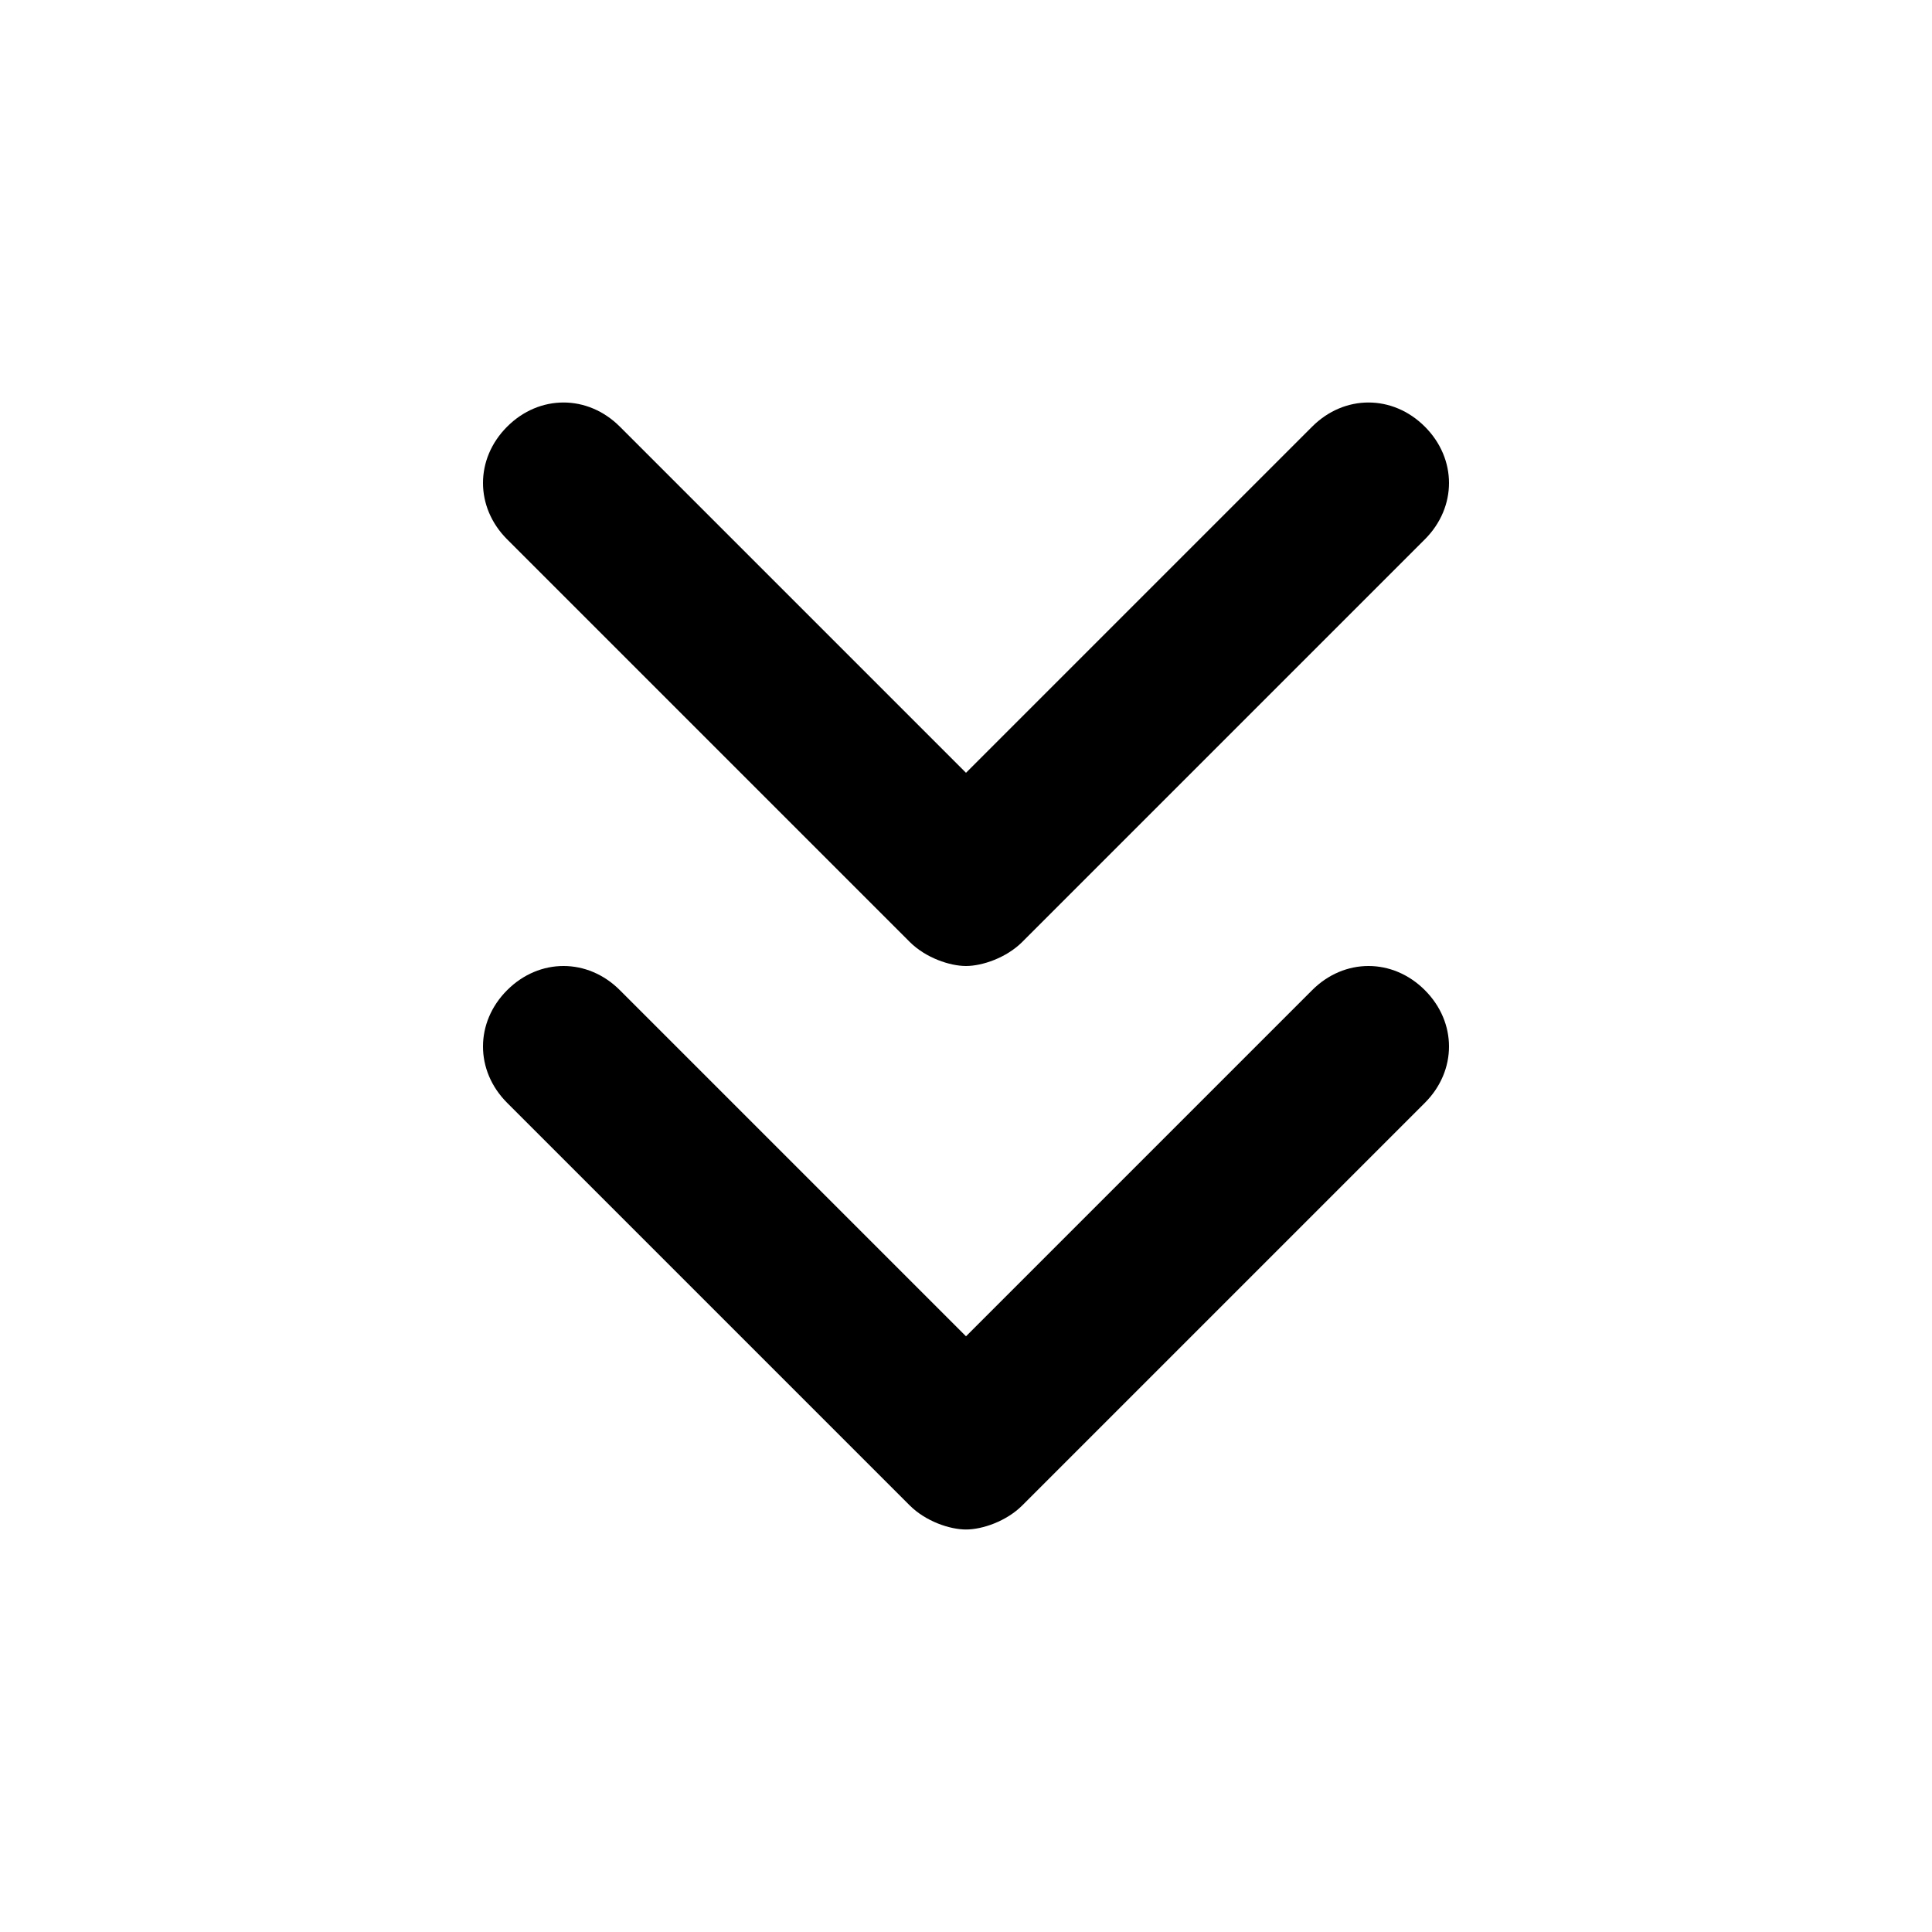
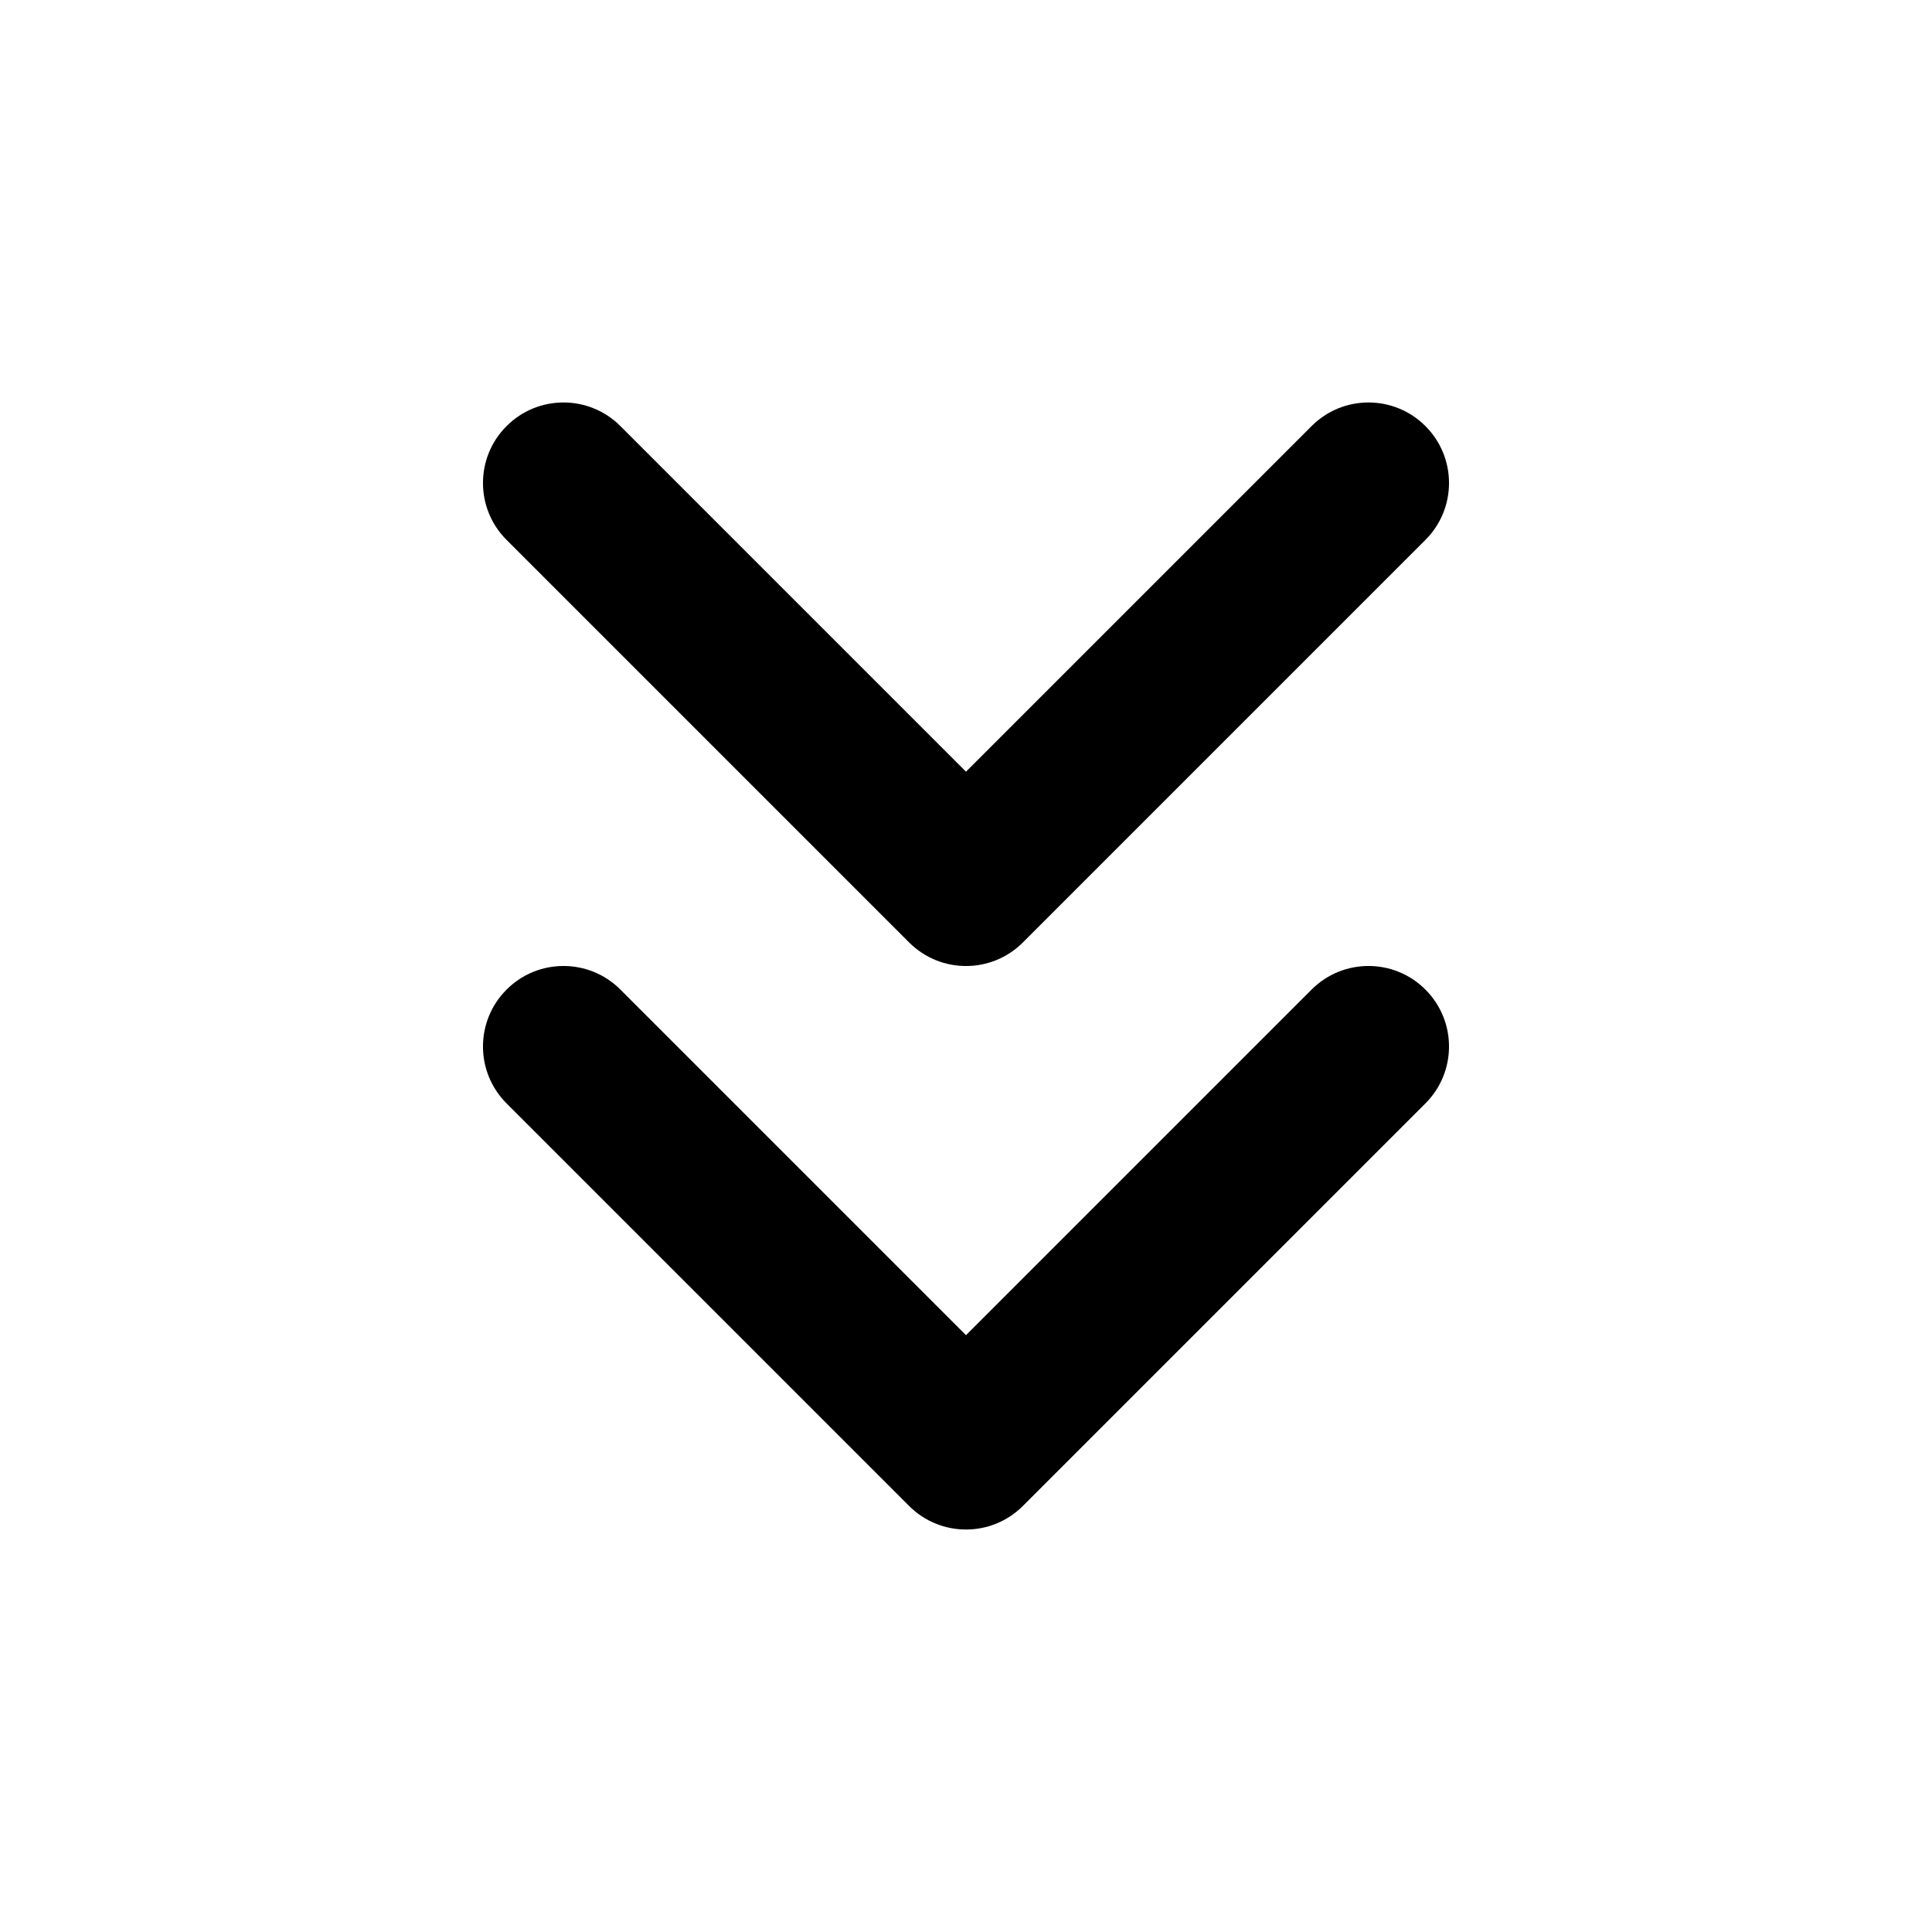
- <svg xmlns="http://www.w3.org/2000/svg" version="1.1" id="Livello_1" x="0px" y="0px" viewBox="0 0 24 24" style="enable-background:new 0 0 24 24;" xml:space="preserve">
-   <g>
-     <path d="M16.3,12.3L12,16.6l-4.3-4.3c-0.4-0.4-1-0.4-1.4,0s-0.4,1,0,1.4l5,5c0.2,0.2,0.5,0.3,0.7,0.3s0.5-0.1,0.7-0.3l5-5   c0.4-0.4,0.4-1,0-1.4S16.7,11.9,16.3,12.3z" />
-     <path d="M11.3,11.7c0.2,0.2,0.5,0.3,0.7,0.3s0.5-0.1,0.7-0.3l5-5c0.4-0.4,0.4-1,0-1.4s-1-0.4-1.4,0L12,9.6L7.7,5.3   c-0.4-0.4-1-0.4-1.4,0s-0.4,1,0,1.4L11.3,11.7z" />
-   </g>
+ <svg xmlns="http://www.w3.org/2000/svg" width="24" height="24" viewBox="0 0 24 24" fill="none">
+   <path fill-rule="evenodd" clip-rule="evenodd" d="M6.293 12.293C6.683 11.902 7.317 11.902 7.707 12.293L12 16.586L16.293 12.293C16.683 11.902 17.317 11.902 17.707 12.293C18.098 12.683 18.098 13.317 17.707 13.707L12.707 18.707C12.317 19.098 11.683 19.098 11.293 18.707L6.293 13.707C5.902 13.317 5.902 12.683 6.293 12.293Z" fill="black" />
+   <path fill-rule="evenodd" clip-rule="evenodd" d="M6.293 5.293C6.683 4.902 7.317 4.902 7.707 5.293L12 9.586L16.293 5.293C16.683 4.902 17.317 4.902 17.707 5.293C18.098 5.683 18.098 6.317 17.707 6.707L12.707 11.707C12.317 12.098 11.683 12.098 11.293 11.707L6.293 6.707C5.902 6.317 5.902 5.683 6.293 5.293Z" fill="black" />
</svg>
